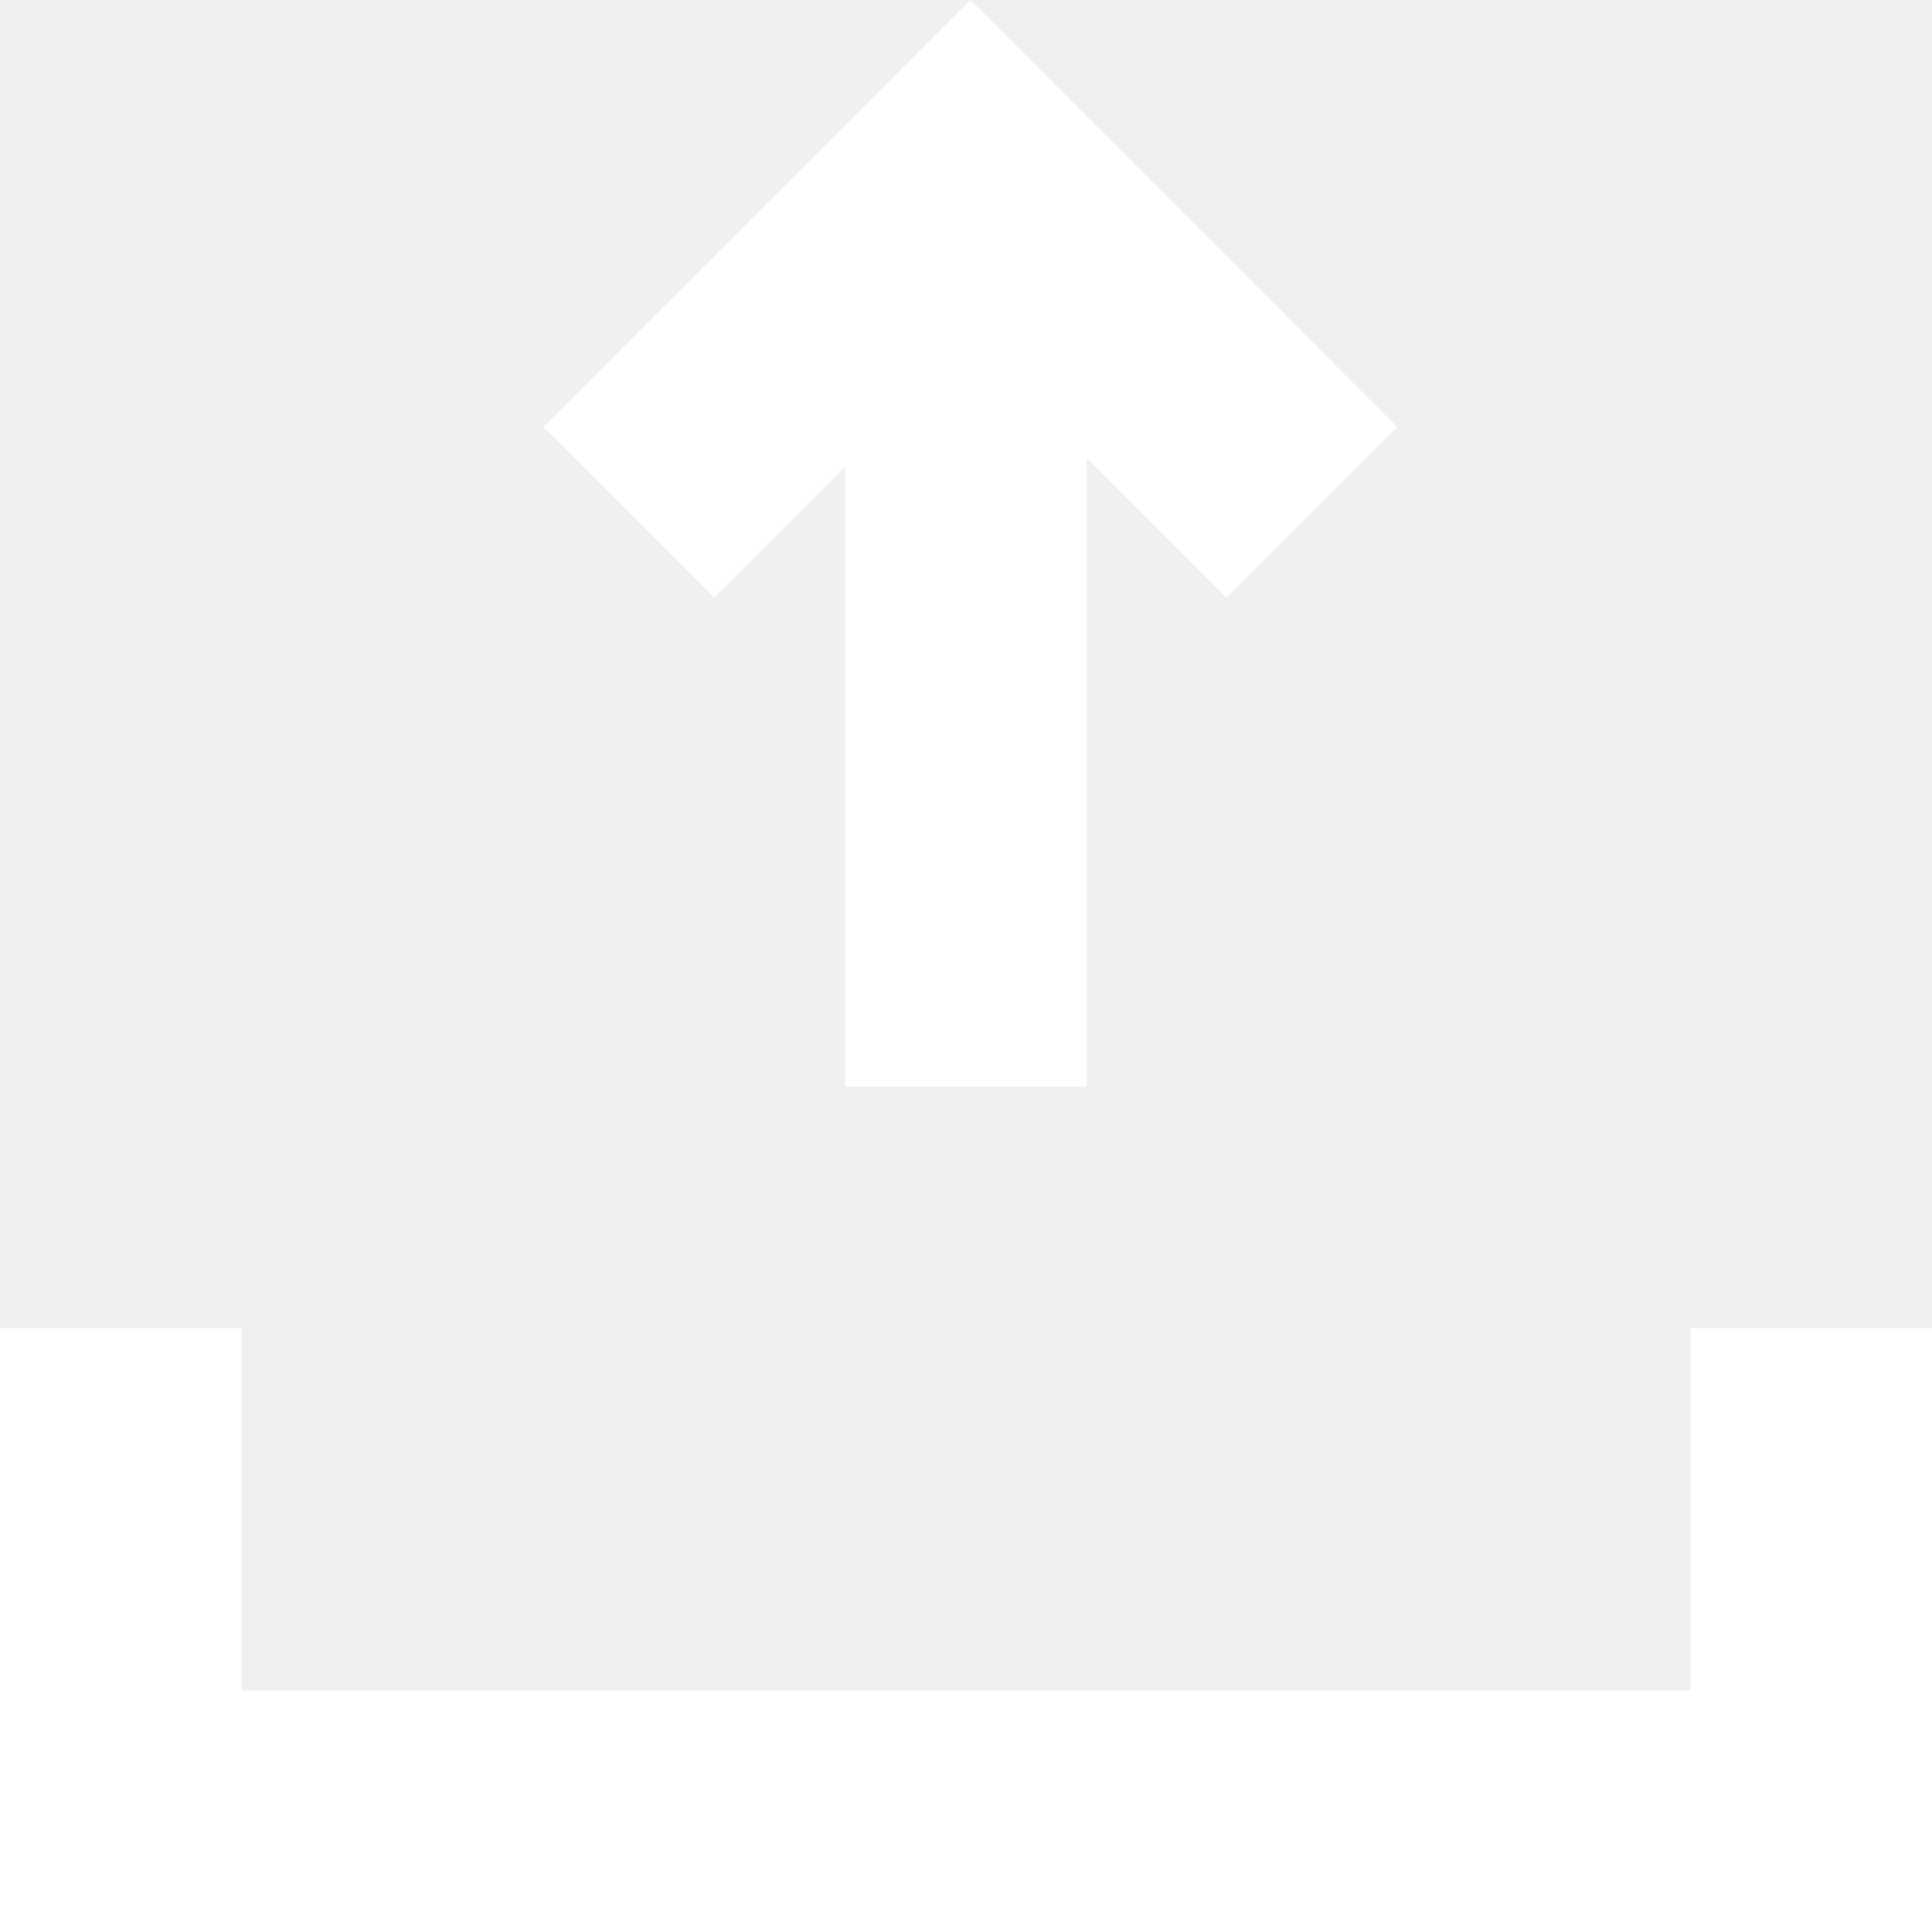
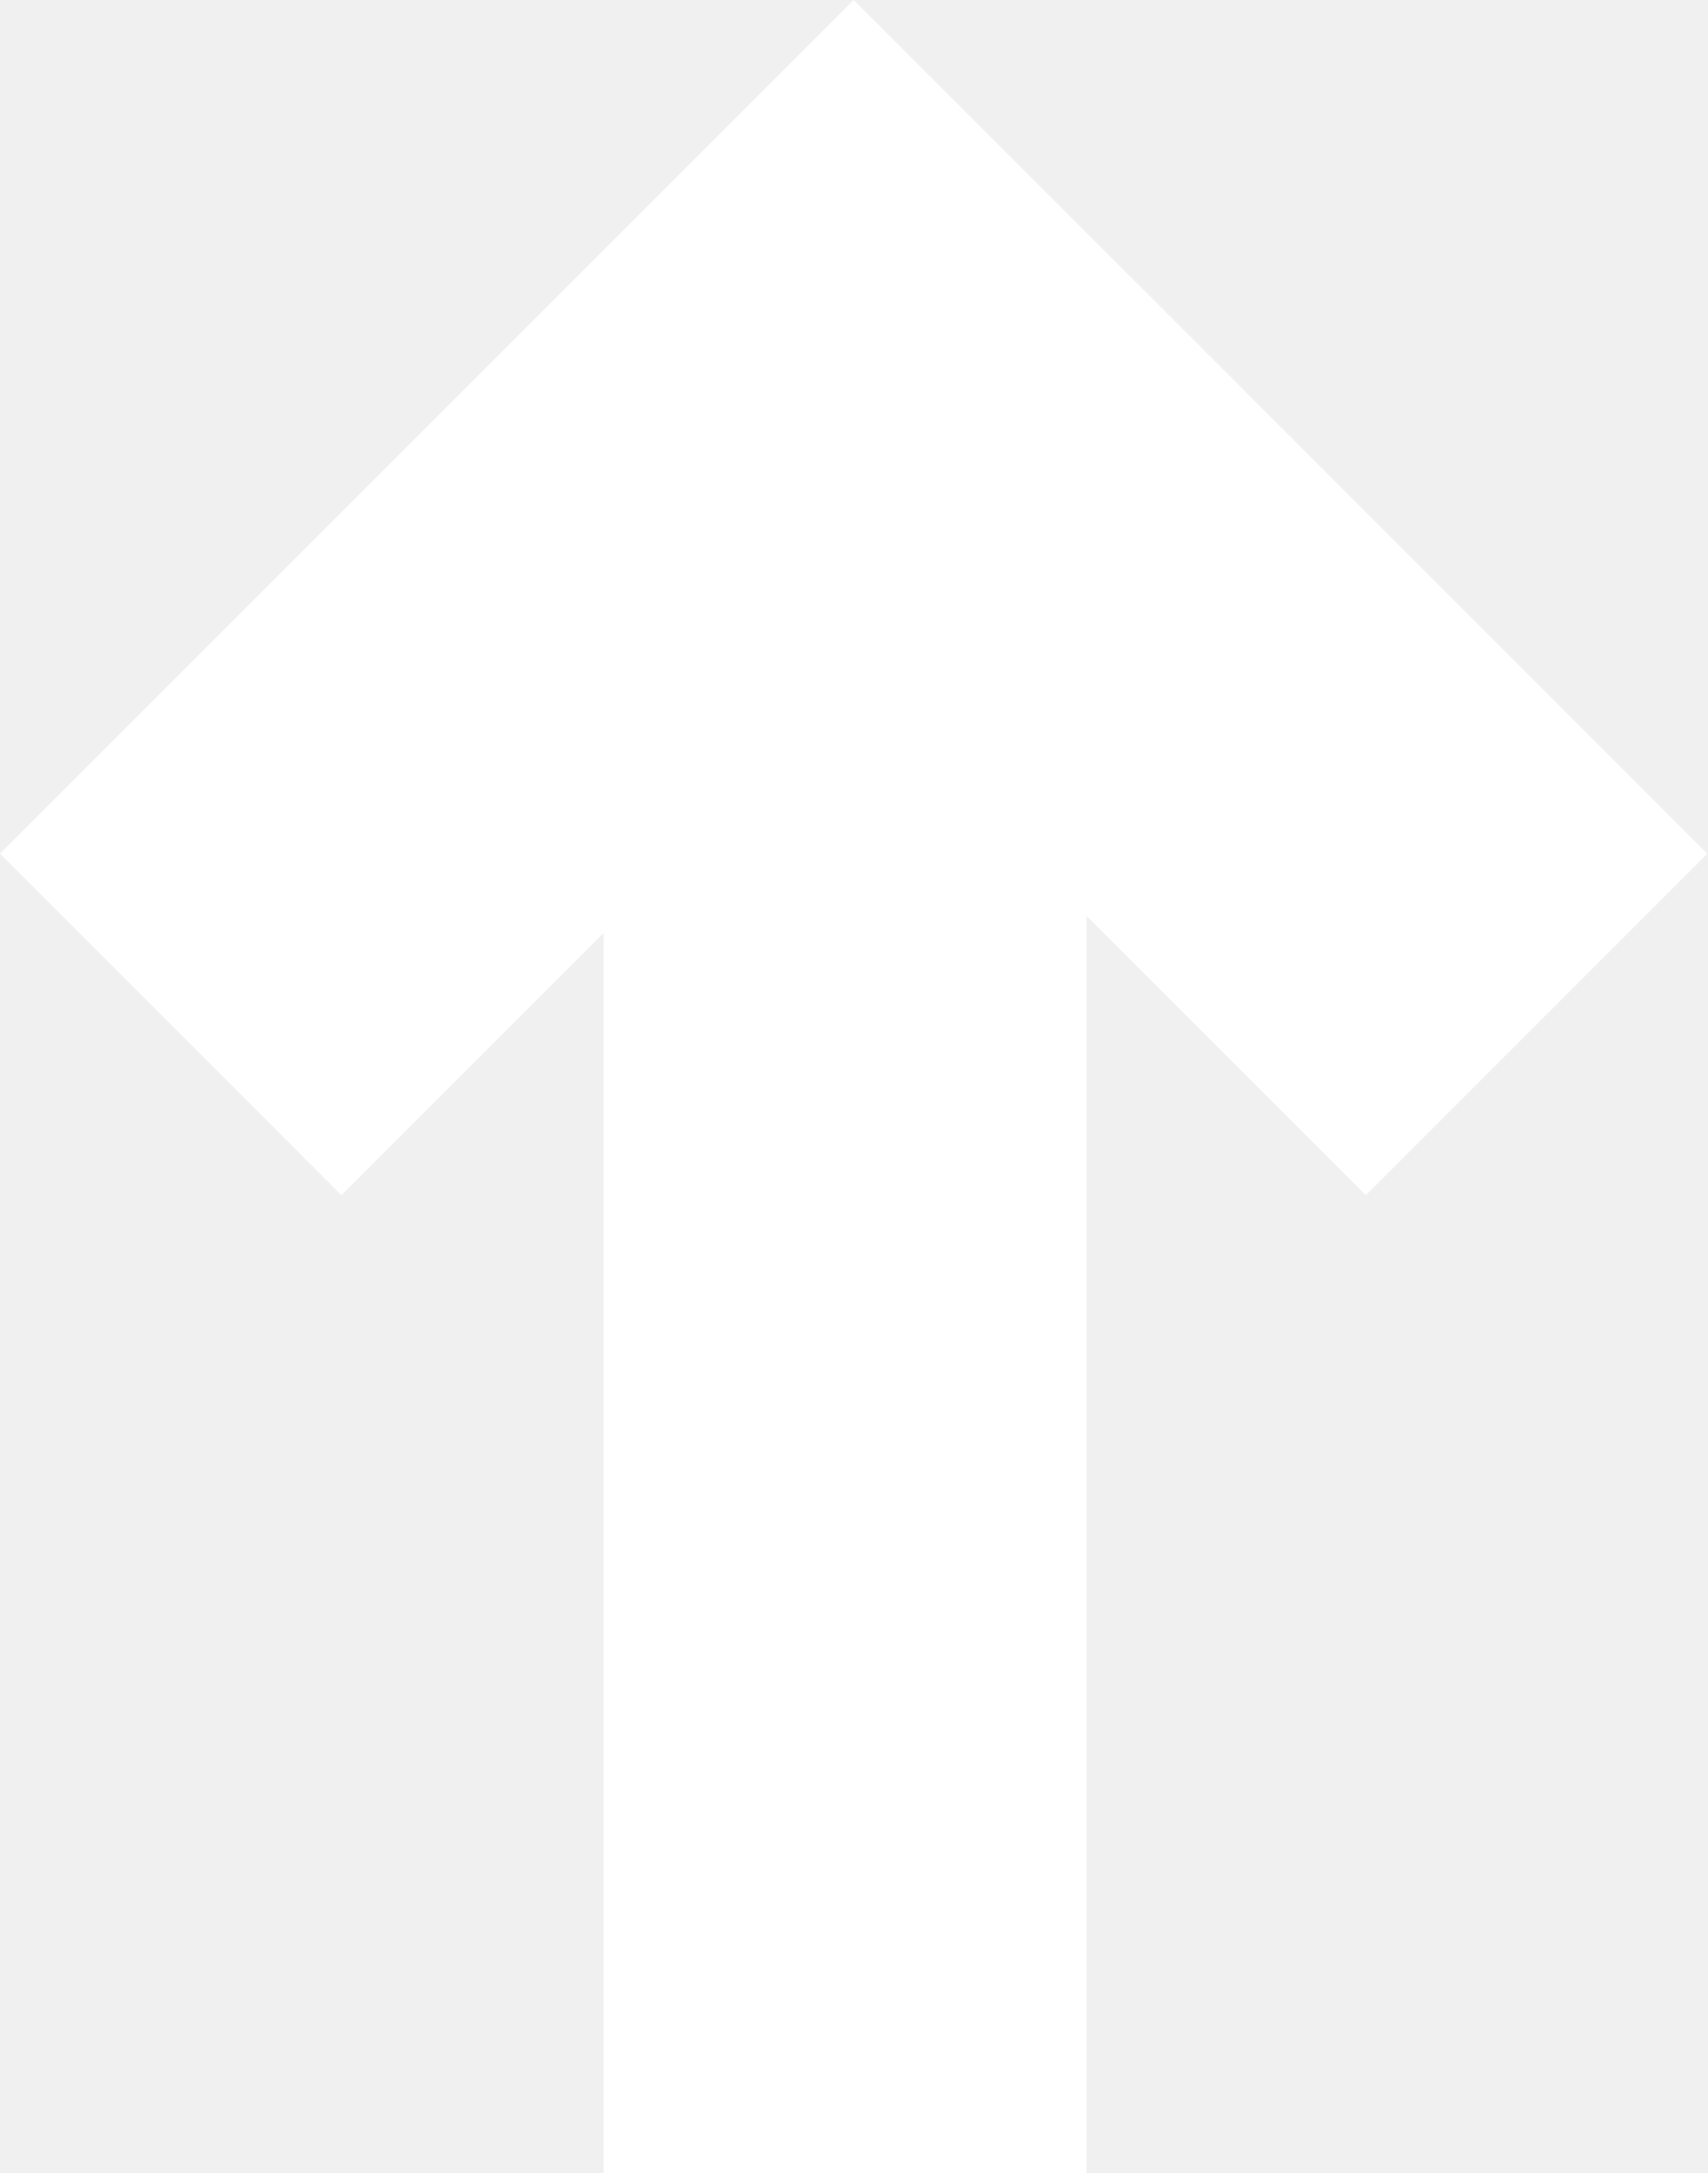
- <svg xmlns="http://www.w3.org/2000/svg" preserveAspectRatio="none" overflow="visible" style="display: block;" width="58.427" height="58.427" viewBox="0 0 58.427 58.427" fill="none">
-   <g id="file-upload-svgrepo-com 1" clip-path="url(#clip0_0_6)">
-     <path id="Vector" fill-rule="evenodd" clip-rule="evenodd" d="M32.865 13.851V32.865H25.562V14.11L21.596 18.076L16.433 12.912L29.345 0L31.927 2.582L34.508 5.163L42.254 12.912L37.09 18.076L32.865 13.851ZM58.427 40.169V58.427H0V40.169H7.303V51.124H51.124V40.169H58.427Z" fill="white" />
-   </g>
-   <defs>
-     <clipPath id="clip0_0_6">
-       <rect width="58.427" height="58.427" fill="white" />
-     </clipPath>
-   </defs>
+ <svg xmlns="http://www.w3.org/2000/svg" preserveAspectRatio="none" overflow="visible" style="display: block;" width="25.821" height="32.865" viewBox="0 0 25.821 32.865" fill="none">
+   <path id="Arrow" fill-rule="evenodd" clip-rule="evenodd" d="M16.433 13.851V32.865H9.129V14.11L5.163 18.076L0 12.912L12.912 0L15.494 2.582L18.076 5.163L25.821 12.912L20.658 18.076L16.433 13.851Z" fill="white" />
</svg>
